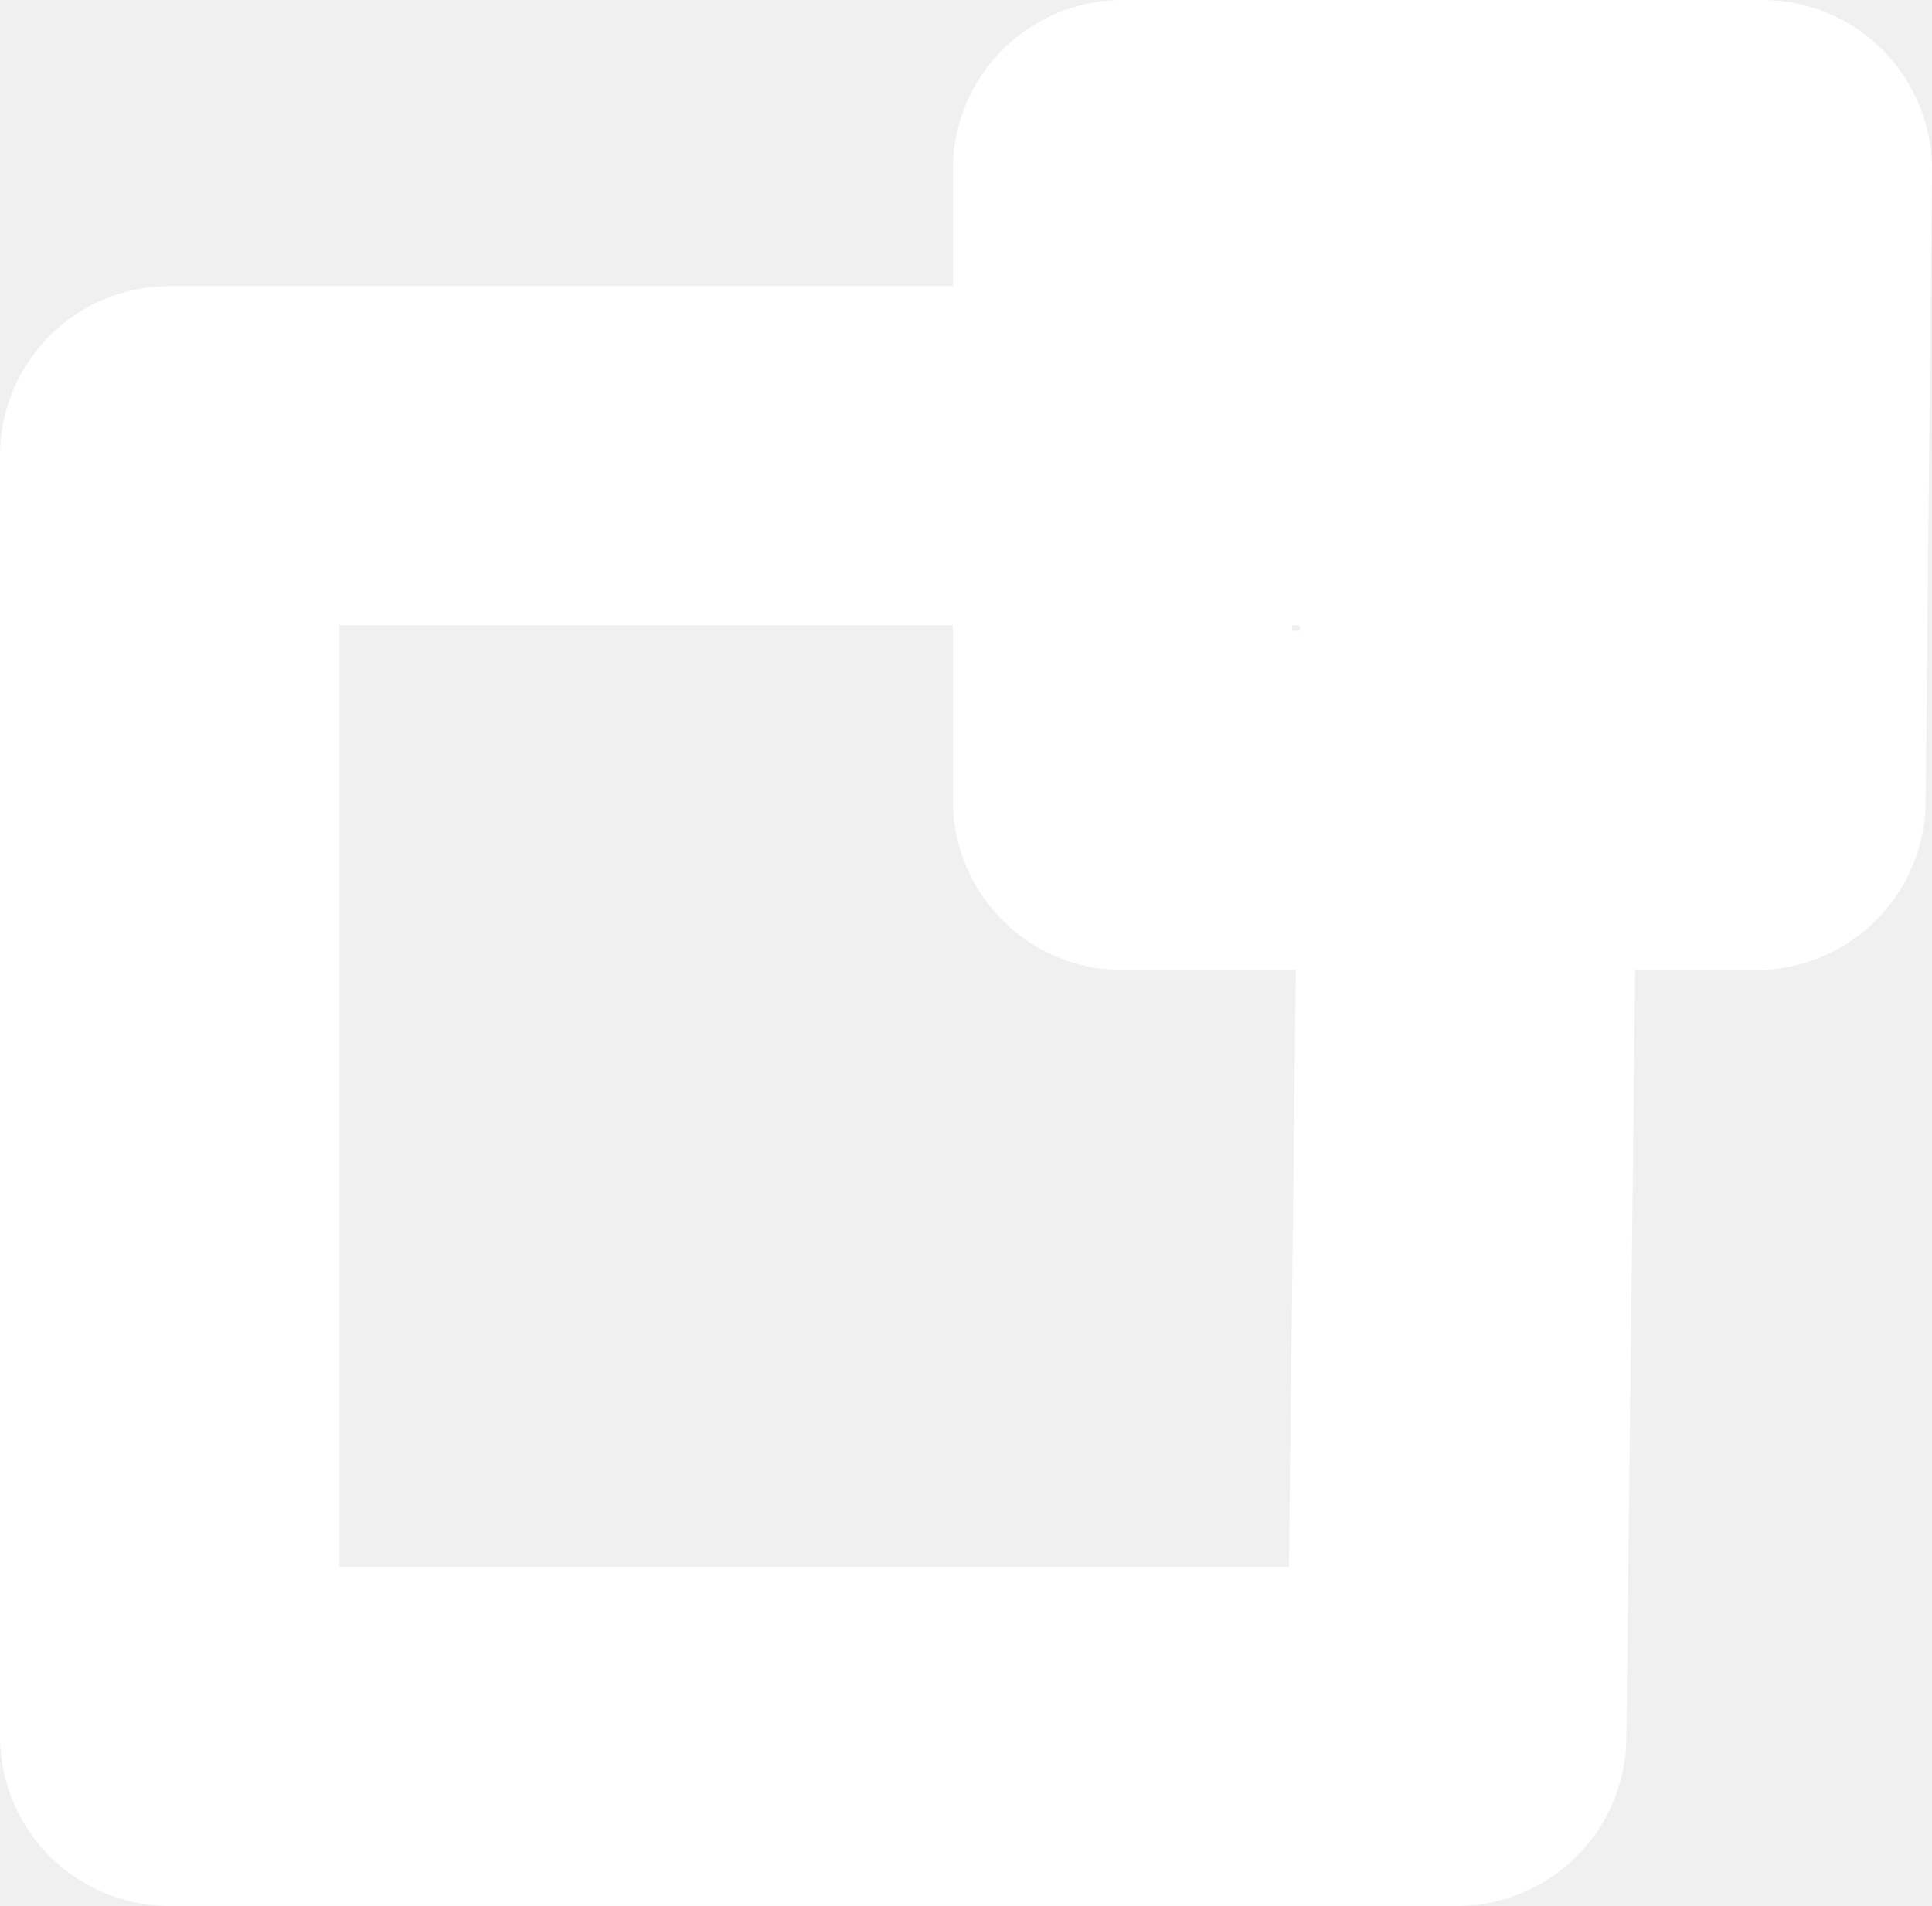
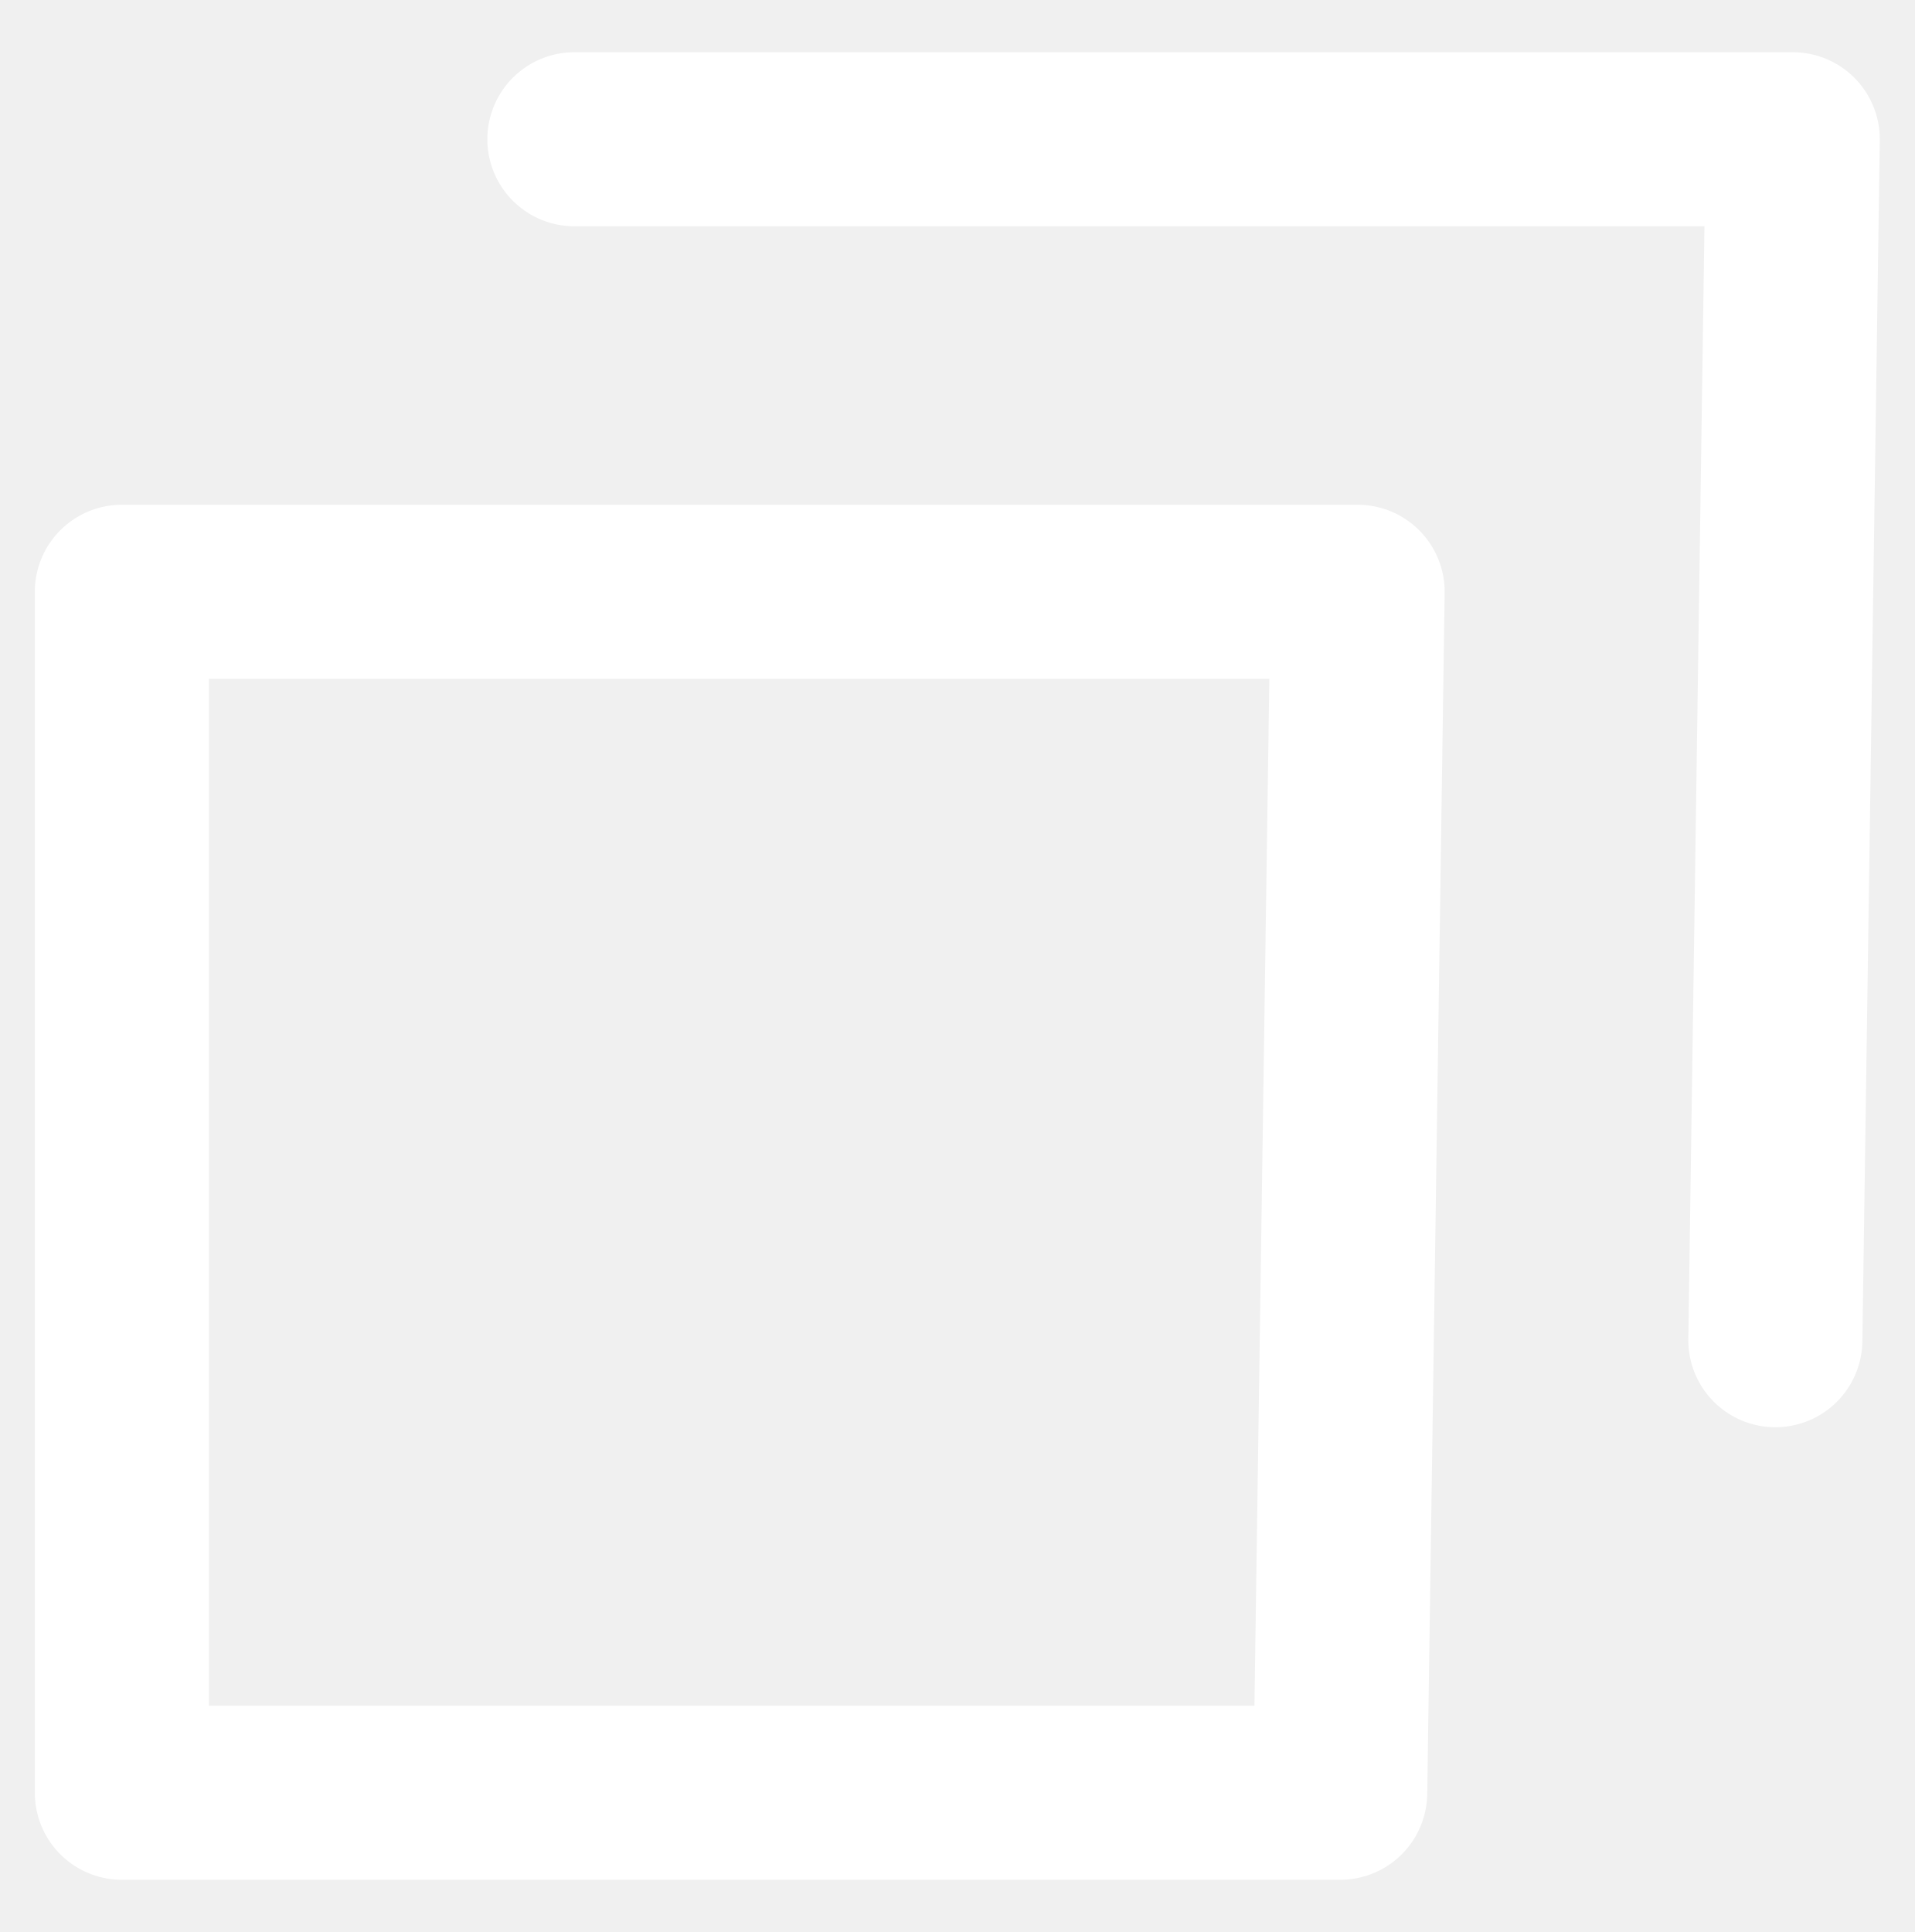
- <svg xmlns="http://www.w3.org/2000/svg" width="8.54" height="8.424" viewBox="0 0 8.54 8.424">
-   <g id="Restore" transform="translate(-74.209 -4.288)">
-     <path id="WinMax" d="M37.546,5.038,37.481,10.7H31.792V5.038Z" transform="translate(43.167 1.265)" fill="none" stroke="#fff" stroke-linecap="round" stroke-linejoin="round" stroke-width="1.5" />
-     <path id="WinMax-2" data-name="WinMax" d="M34.628,5.038,34.6,7.827h-2.8V5.038Z" transform="translate(47.371)" fill="none" stroke="#fff" stroke-linecap="round" stroke-linejoin="round" stroke-width="1.5" />
-   </g>
+ <svg xmlns="http://www.w3.org/2000/svg" version="1.1" id="Layer_1" x="0px" y="0px" viewBox="0 0 11 11.1" style="enable-background:new 0 0 11 11.1;" xml:space="preserve">
+   <style type="text/css">
+ 	.st0{fill:none;stroke:#FFFFFF;stroke-linecap:round;stroke-linejoin:round;}
+ </style>
+   <path id="WinMax" class="st0" d="M7.8,3.4l-0.1,6.9h-7V3.4H7.8z" />
+   <path id="WinMax_00000176743151775105572120000008733951292481474444_" class="st0" d="M3.3,0.8h7l-0.1,6.9" />
</svg>
